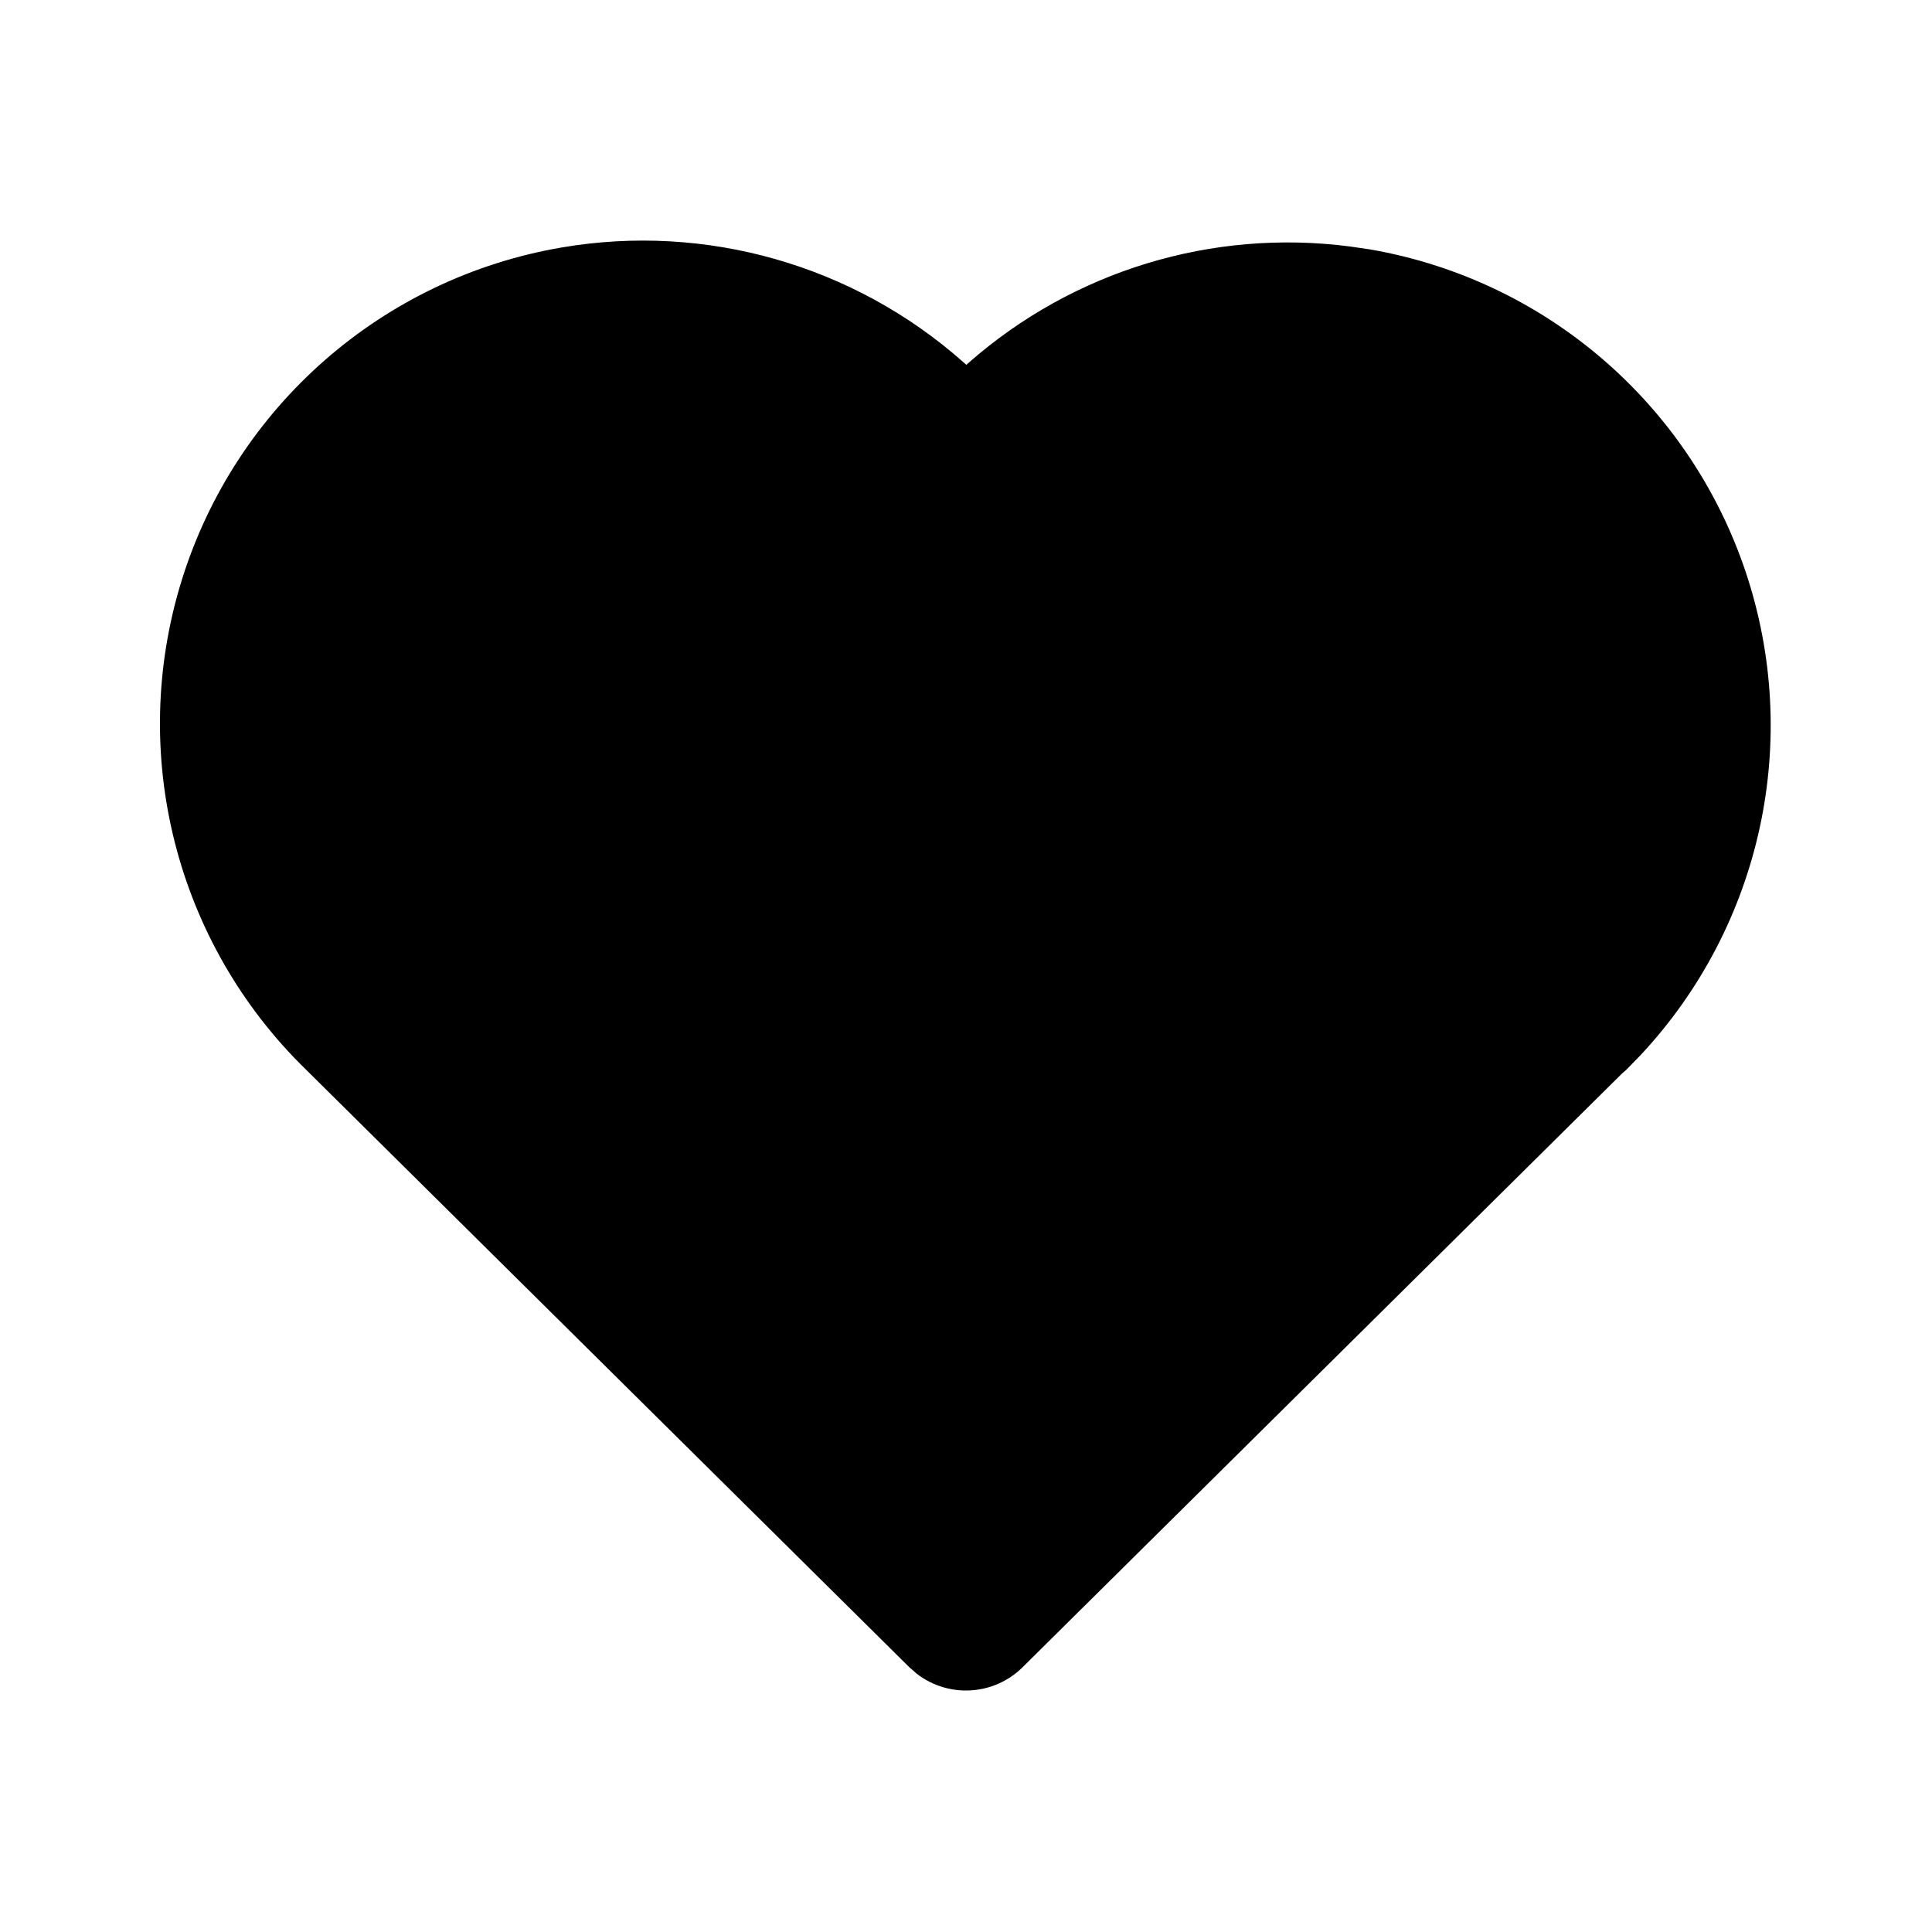
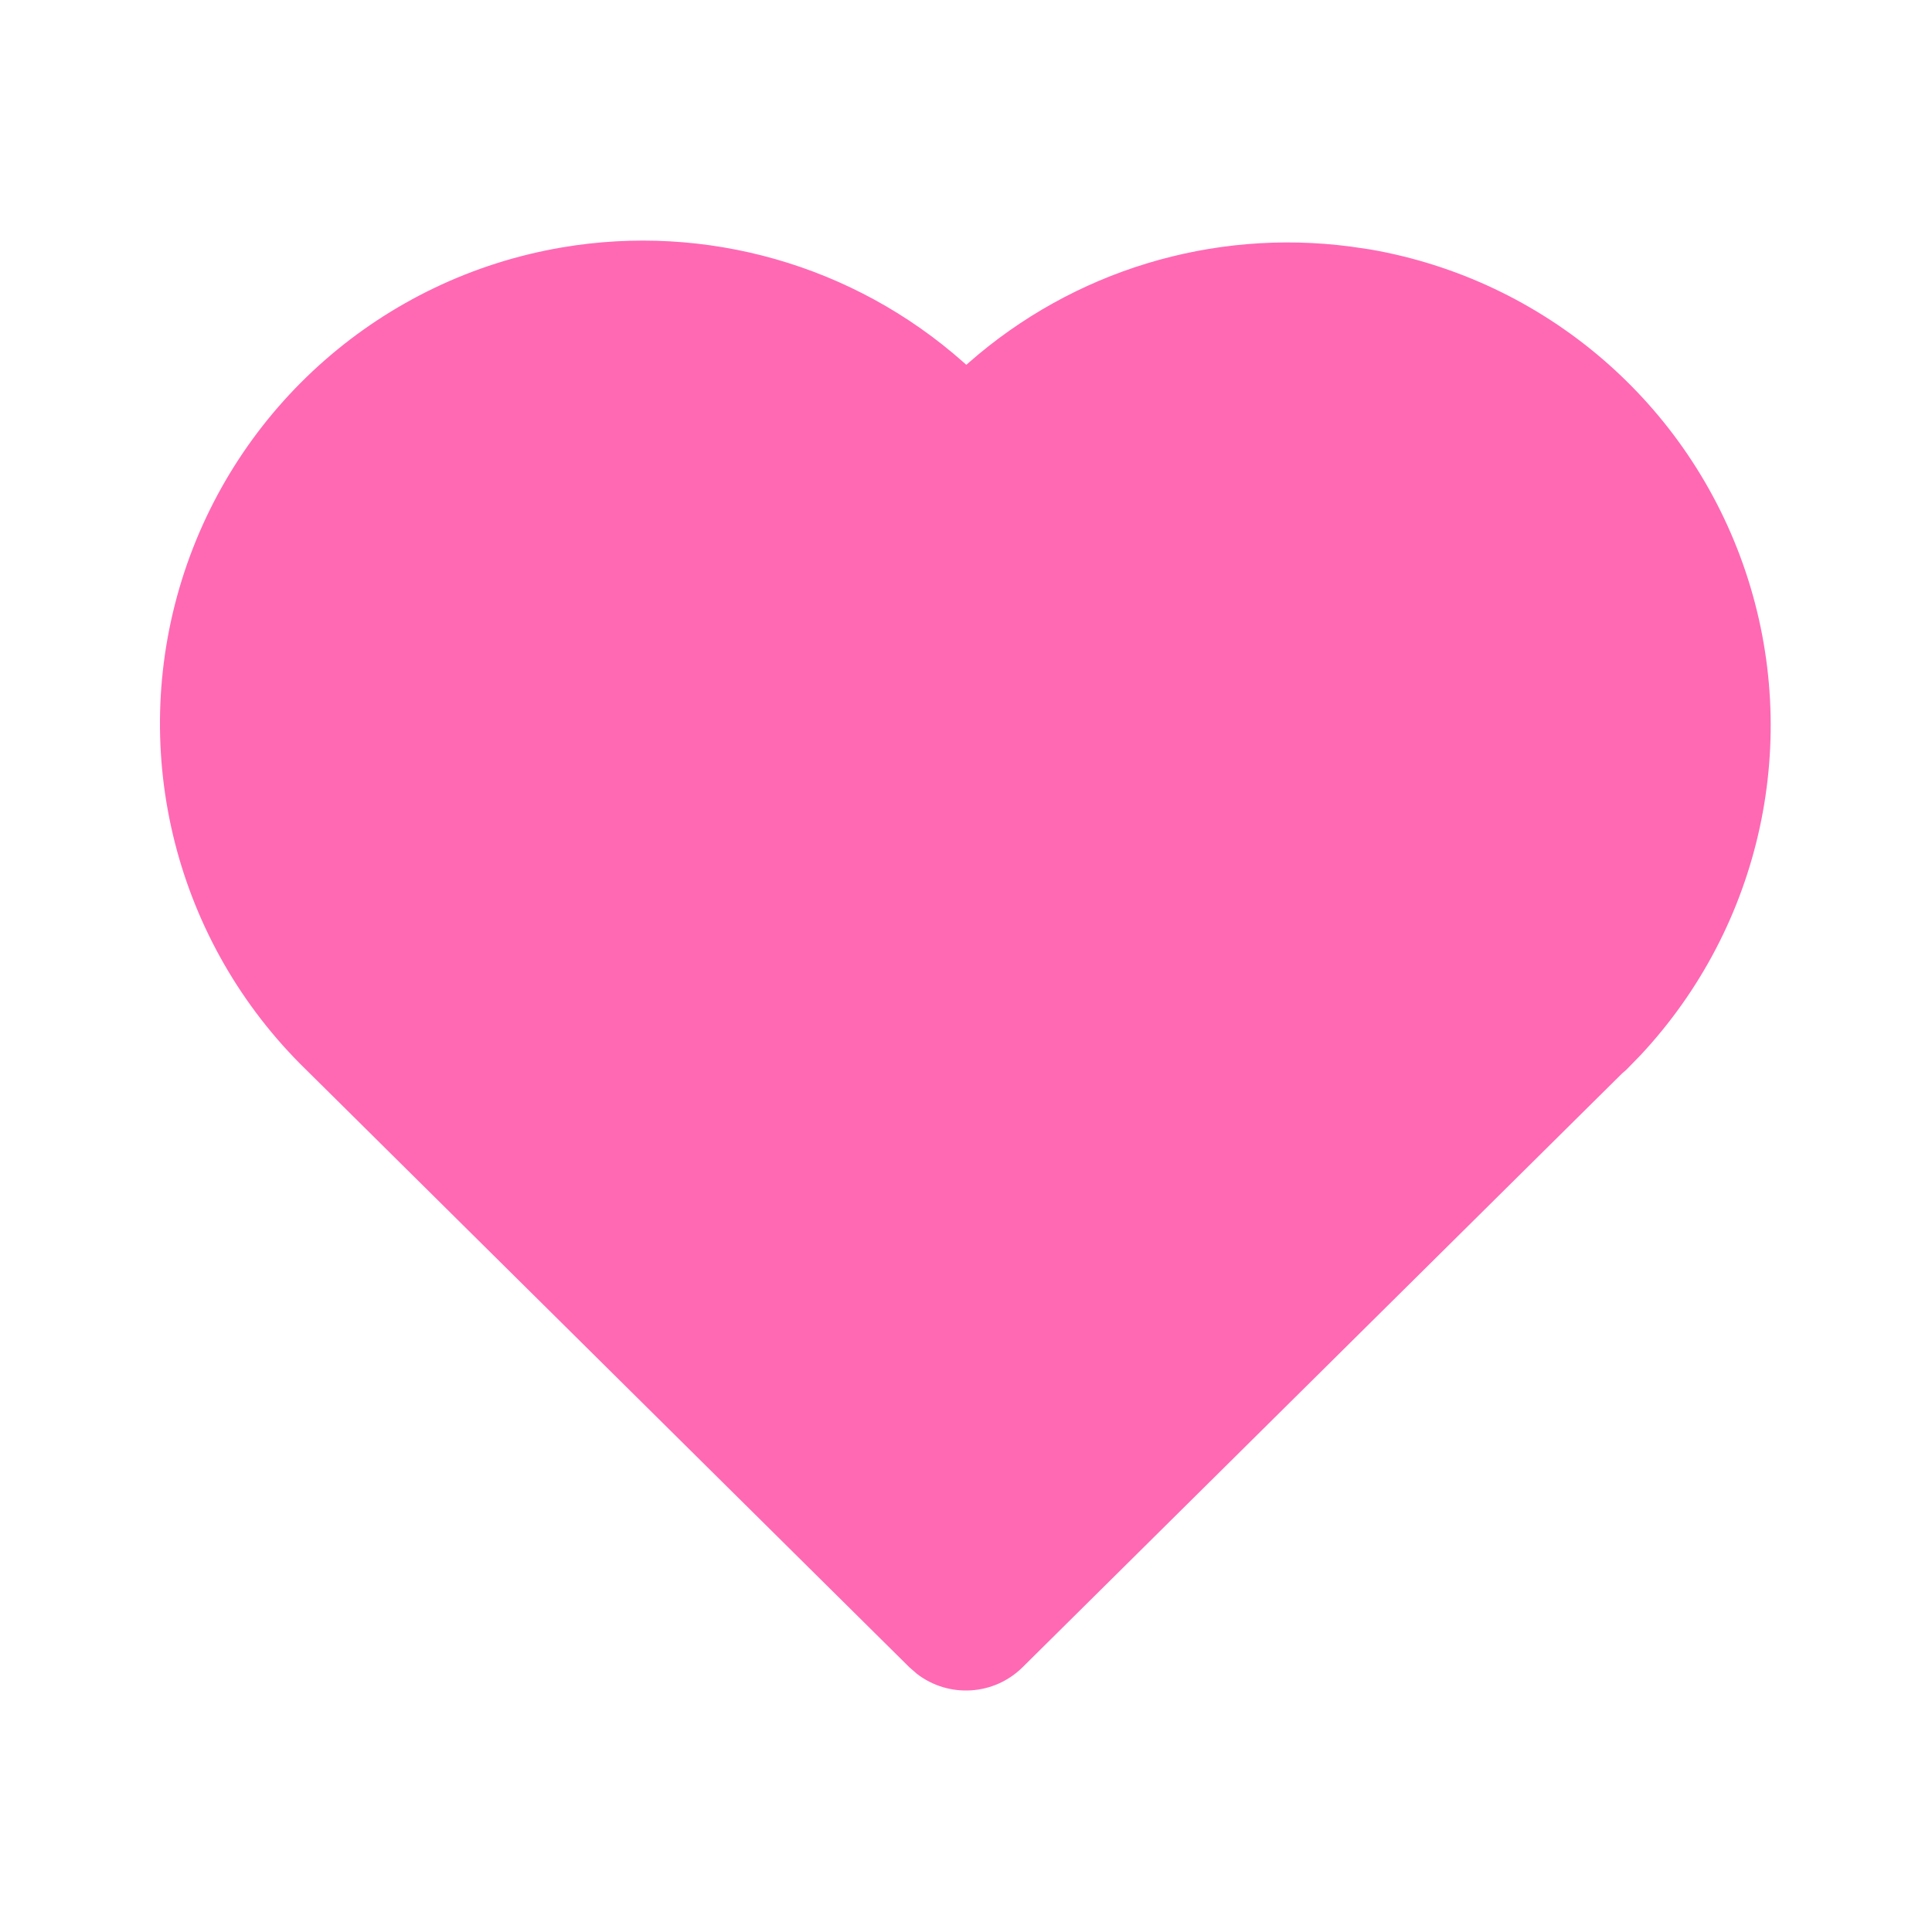
- <svg xmlns="http://www.w3.org/2000/svg" width="24" height="24" viewBox="0 0 24 24" fill="currentColor" class="icon icon-tabler icons-tabler-filled icon-tabler-heart">
+ <svg xmlns="http://www.w3.org/2000/svg" width="24" height="24" viewBox="0 0 24 24" fill="#FF69B4" class="icon icon-tabler icons-tabler-filled icon-tabler-heart">
  <path stroke="none" d="M0 0h24v24H0z" fill="none" />
  <path d="M6.979 3.074a6 6 0 0 1 4.988 1.425l.037 .033l.034 -.03a6 6 0 0 1 4.733 -1.44l.246 .036a6 6 0 0 1 3.364 10.008l-.18 .185l-.048 .041l-7.45 7.379a1 1 0 0 1 -1.313 .082l-.094 -.082l-7.493 -7.422a6 6 0 0 1 3.176 -10.215z" />
</svg>
